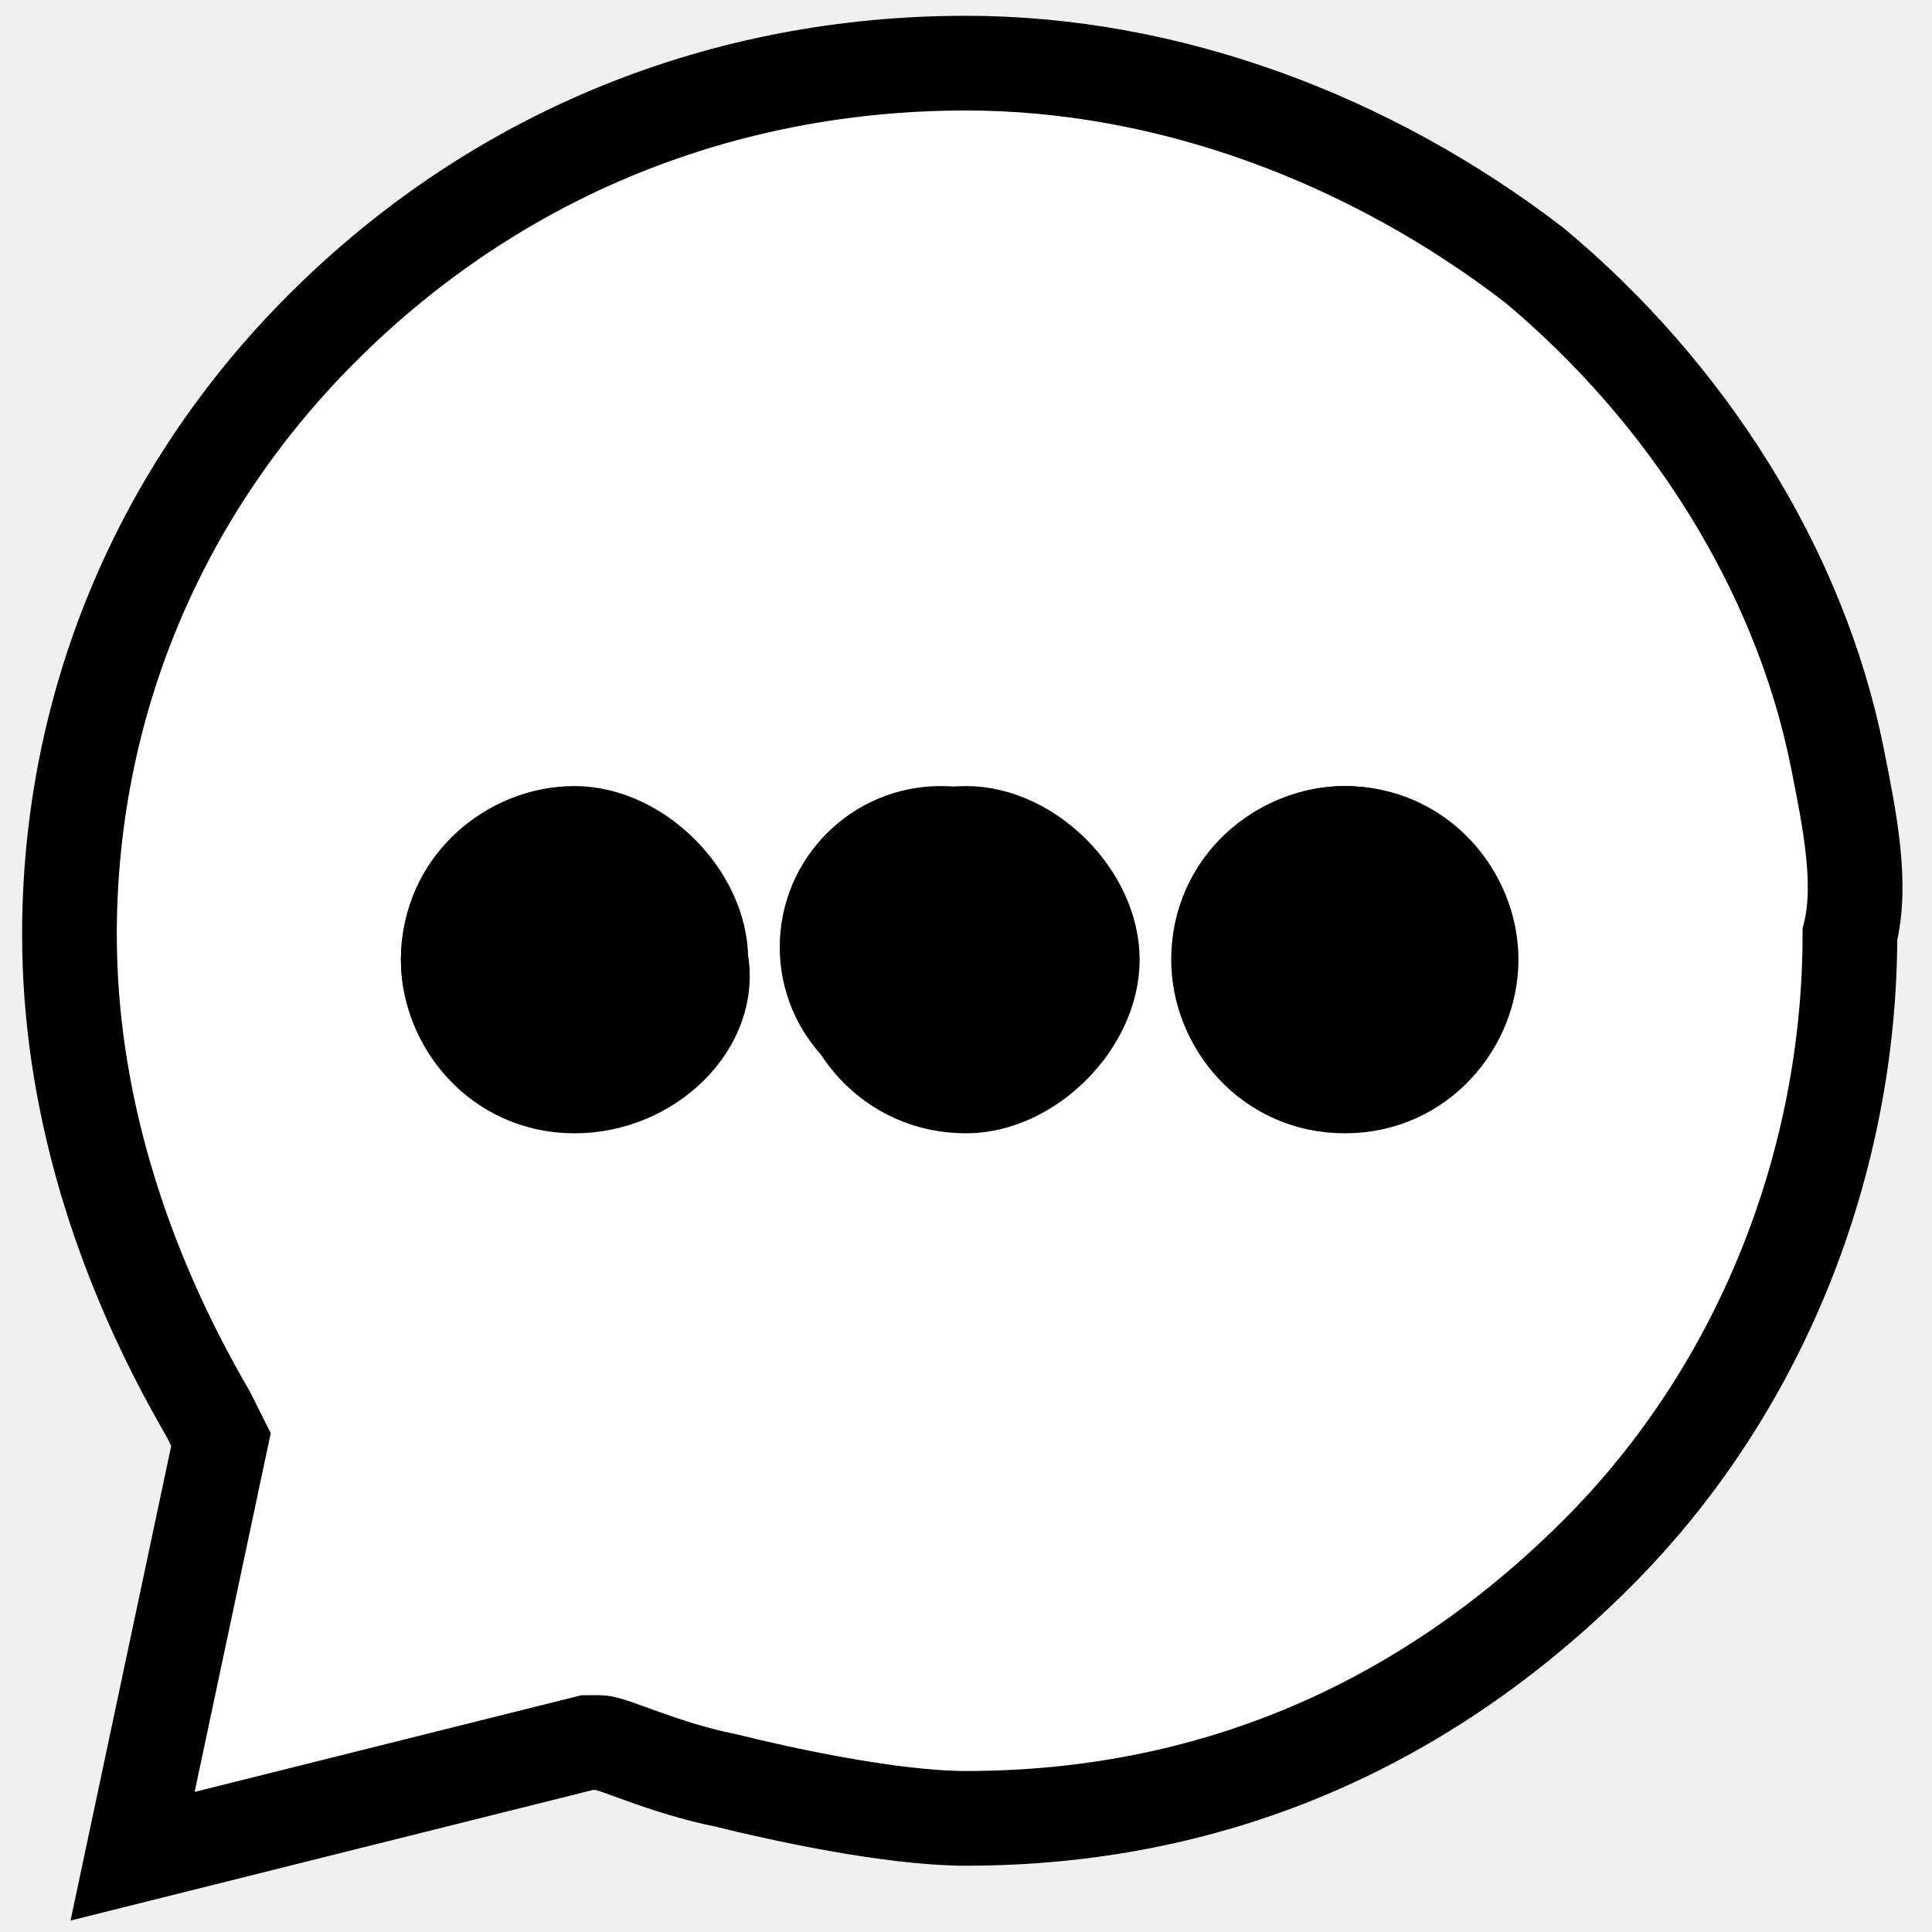
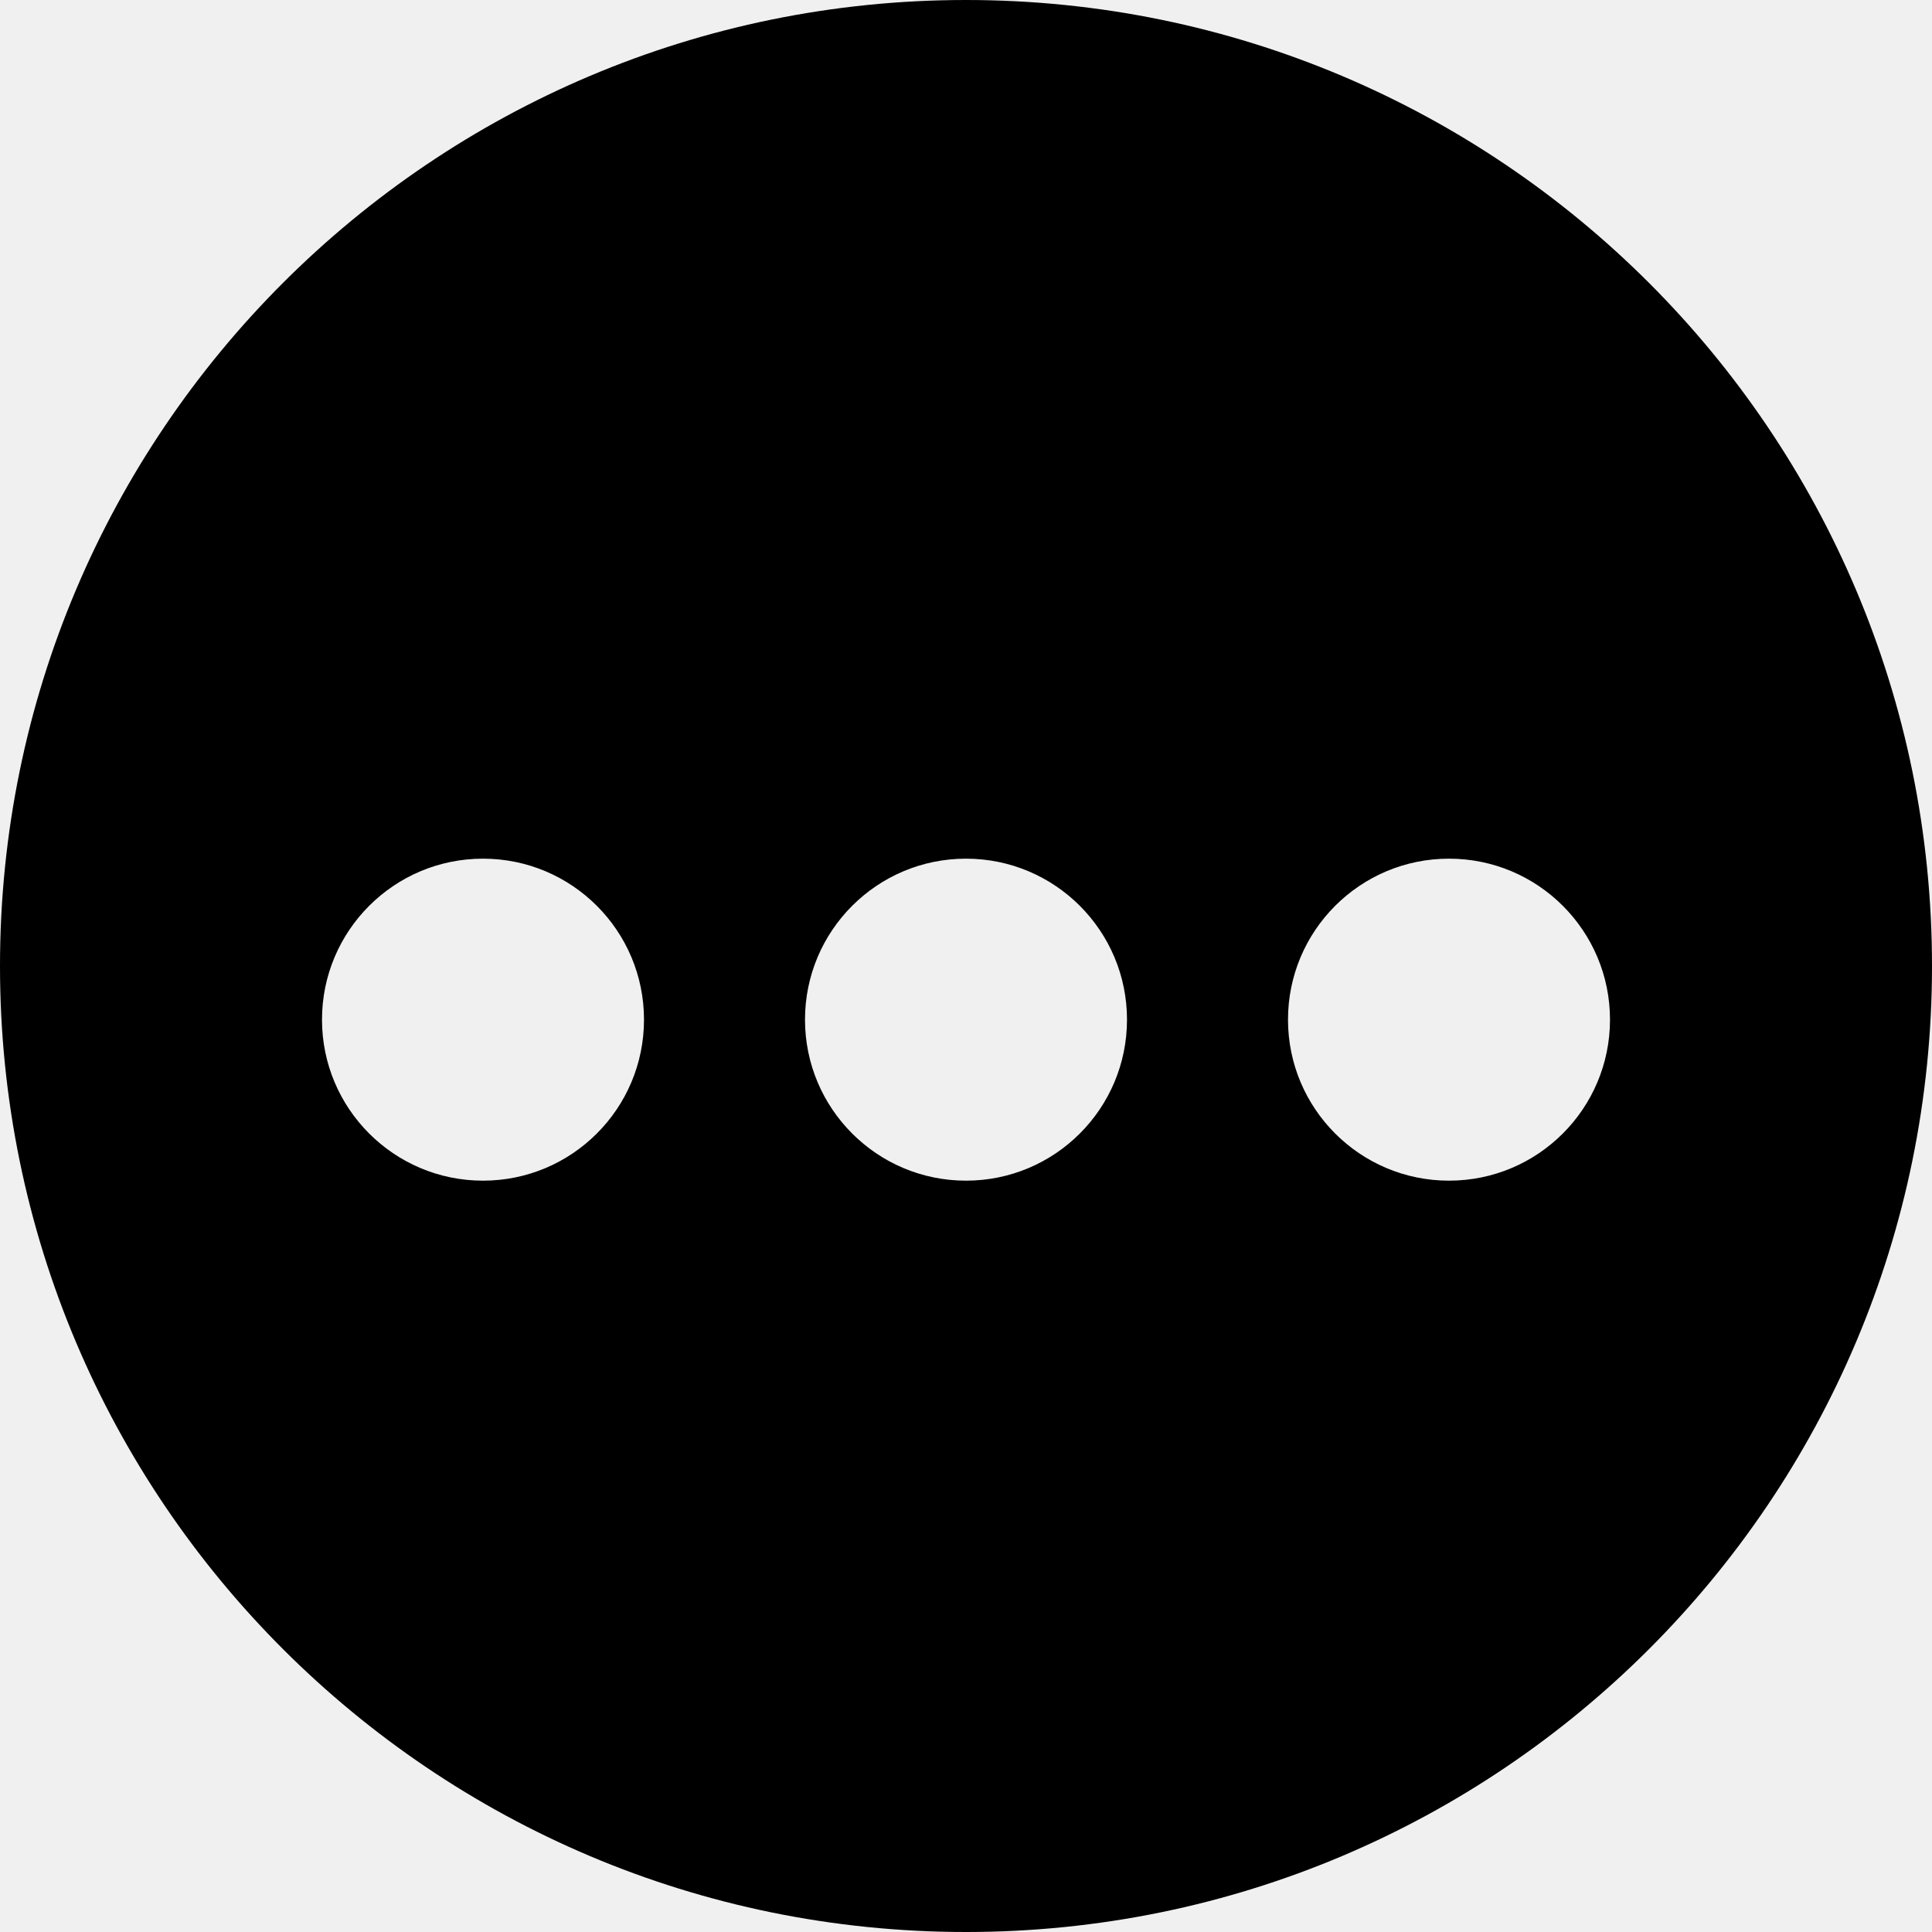
- <svg xmlns="http://www.w3.org/2000/svg" viewBox="0 0 15.2 15.3" aria-labelledby="title" width="1em" height="1em" fill="currentColor">
-   <style type="text/css">
-   .st0{fill:#FFFFFF;stroke:#000000;stroke-width:0.75;stroke-miterlimit:10;}
-   .st1{stroke:#000000;stroke-width:0.75;stroke-miterlimit:10;}
- </style>
-   <path class="st0" d="M14.5,6c-0.3-1.5-1.2-2.9-2.4-3.9c-1.3-1-2.9-1.6-4.5-1.6c-1.9,0-3.7,0.7-5.1,2.1c-1.3,1.3-2,3-2,4.8 c0,1.3,0.4,2.6,1.1,3.8l0.1,0.2L1,14.7l3.6-0.9c0,0,0.1,0,0.1,0c0.1,0,0.5,0.2,1,0.3c0.4,0.1,1.3,0.3,1.9,0.3c1.9,0,3.6-0.7,5-2.1 c1.3-1.3,2-3.1,2-4.9C14.7,7,14.6,6.5,14.5,6z M4.5,8.6c-0.6,0-1-0.5-1-1c0-0.6,0.5-1,1-1s1,0.5,1,1C5.6,8.1,5.1,8.6,4.5,8.6z M7.6,8.6c-0.6,0-1-0.5-1-1c0-0.6,0.5-1,1-1s1,0.5,1,1C8.6,8.1,8.1,8.6,7.6,8.6z M10.6,8.6c-0.6,0-1-0.5-1-1c0-0.6,0.5-1,1-1 c0.6,0,1,0.5,1,1C11.6,8.1,11.2,8.6,10.6,8.6z" />
-   <circle class="st1" cx="7.4" cy="7.5" r="0.9" />
-   <circle class="st1" cx="4.4" cy="7.6" r="0.9" />
-   <circle class="st1" cx="10.6" cy="7.5" r="0.9" />
+ <svg xmlns="http://www.w3.org/2000/svg" viewBox="0 0 18 18" aria-labelledby="title" width="1em" height="1em" fill="currentColor">
+   <path d="M9,0 a9 9 0 0 1 0 18 a9 9 0 0 1 0 -18 M4.5,8 a1.5 1.5 0 0 0 0 3 a1.5 1.5 0 0 0 0 -3 M9,8 a1.5 1.5 0 0 0 0 3 a1.5 1.5 0 0 0 0 -3  M13.5,8 a1.5 1.5 0 0 0 0 3 a1.5 1.5 0 0 0 0 -3" />
</svg>
